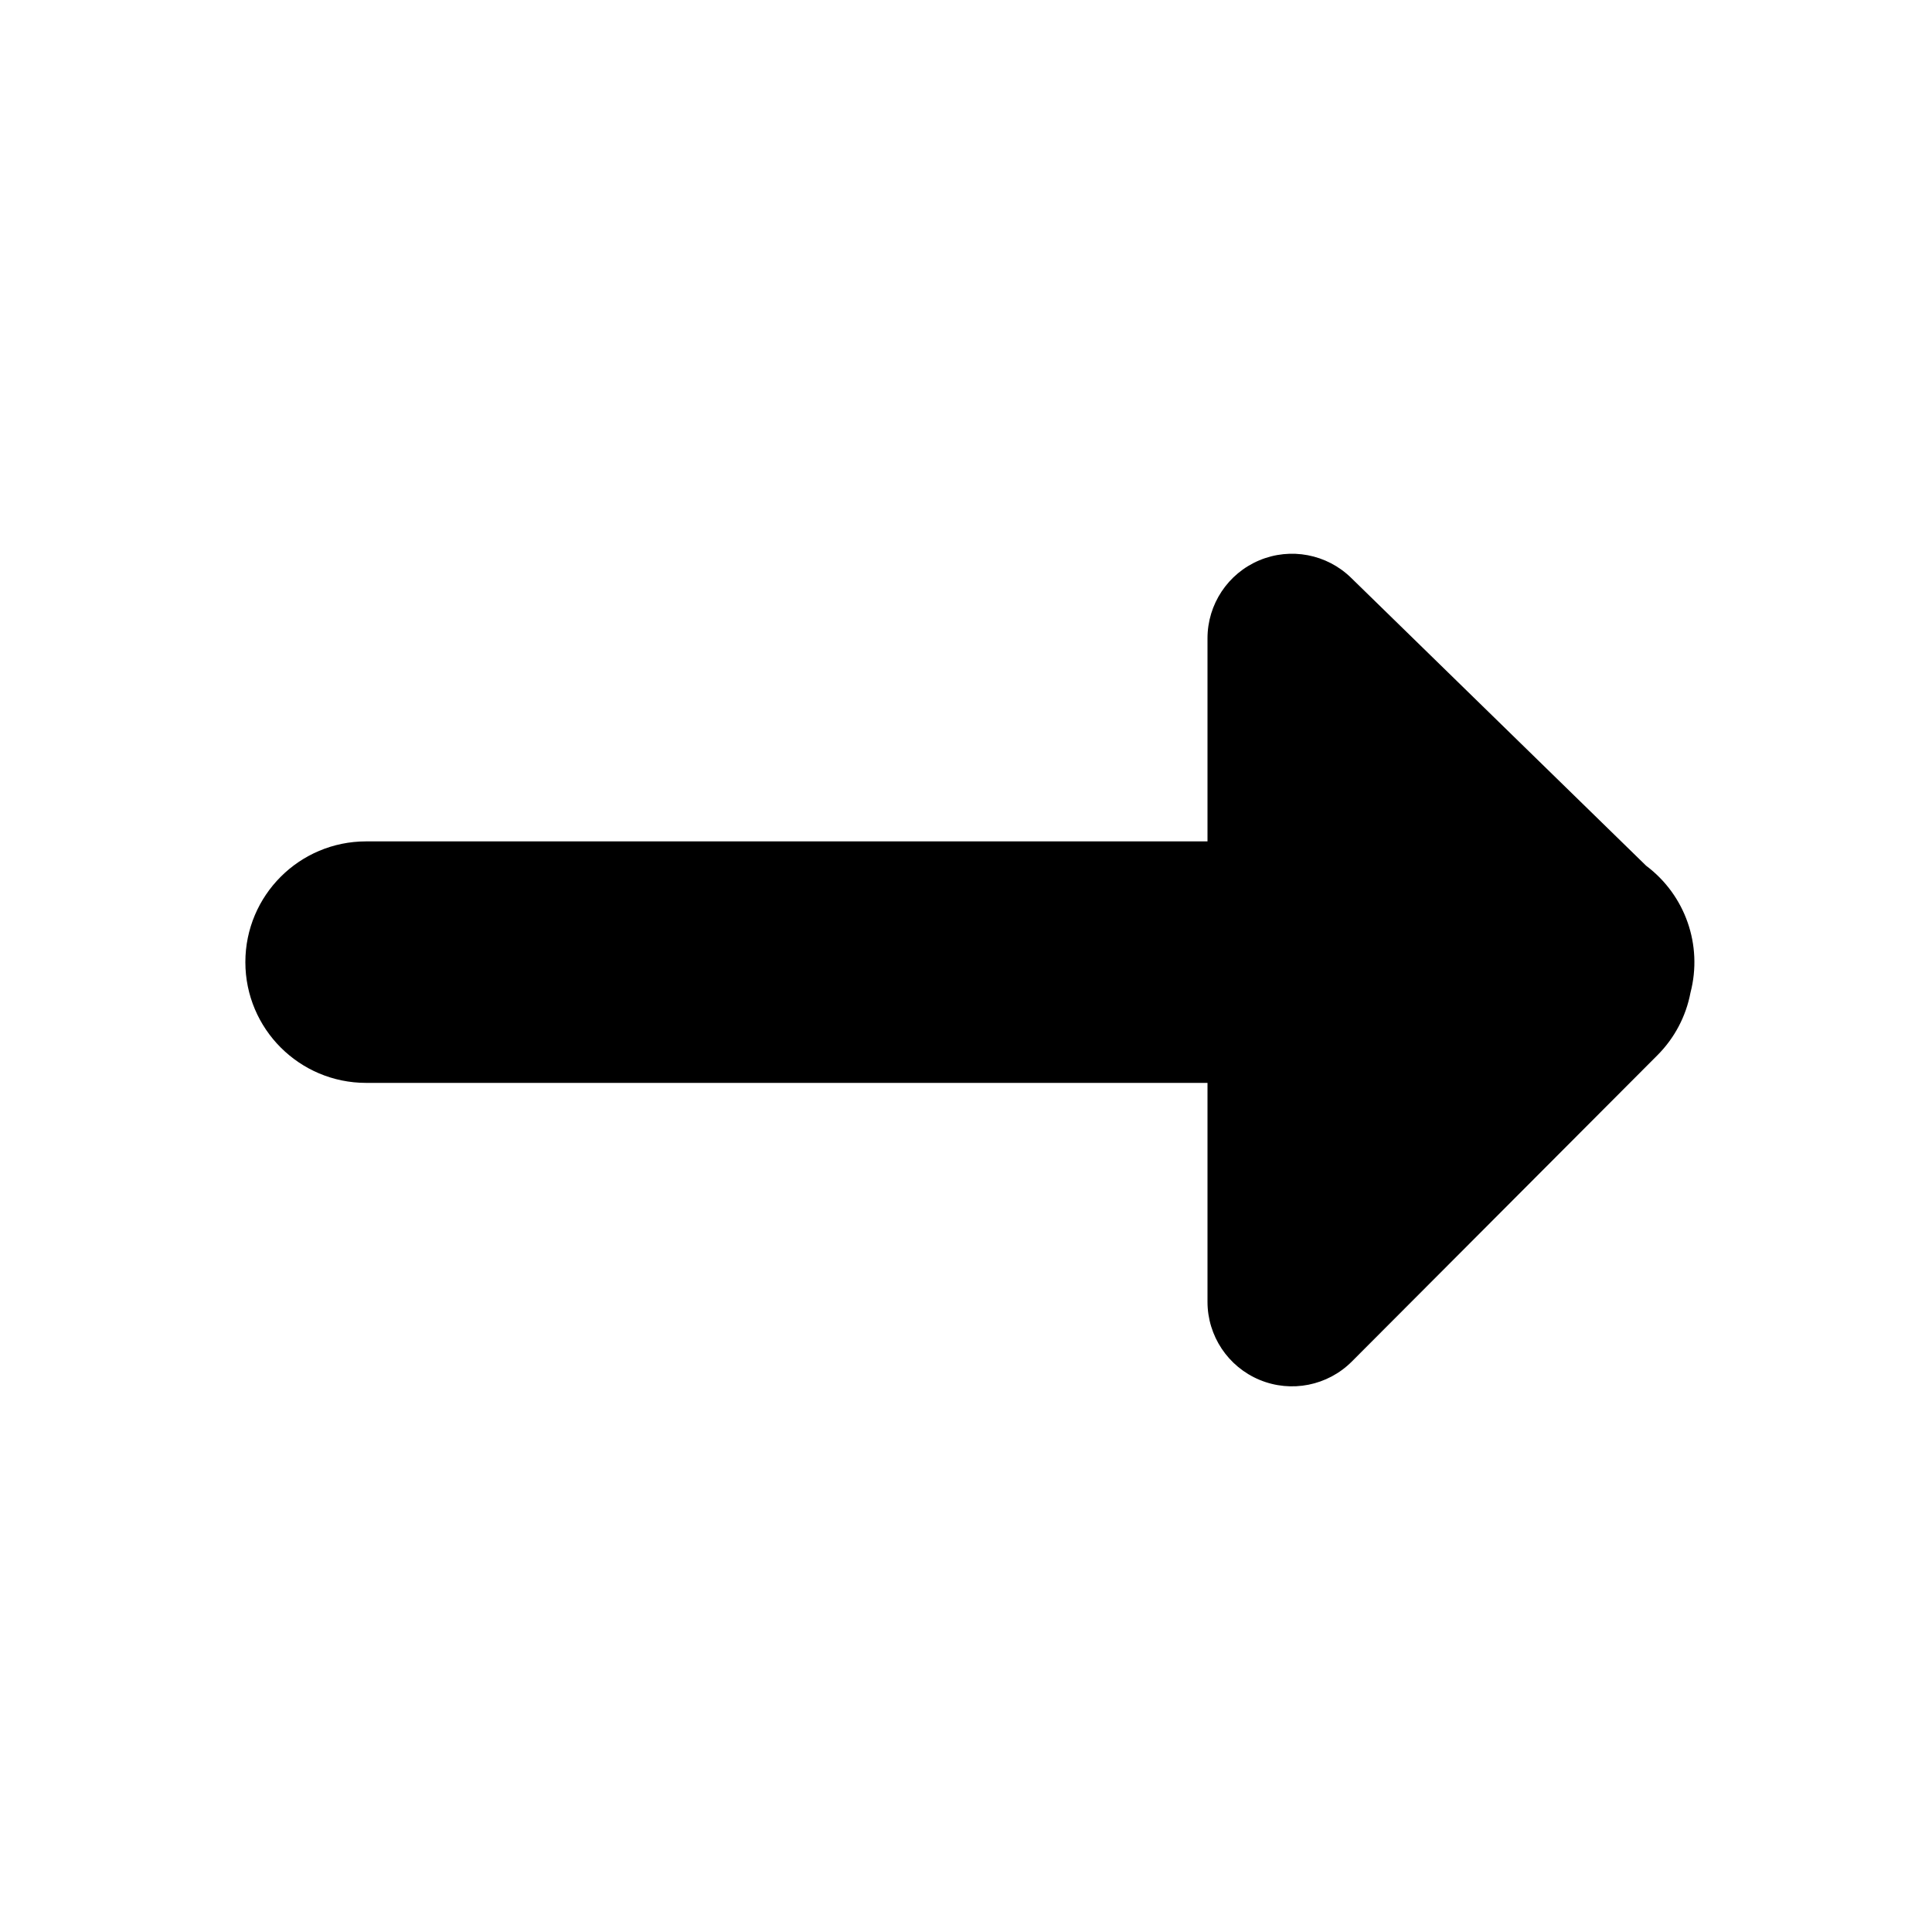
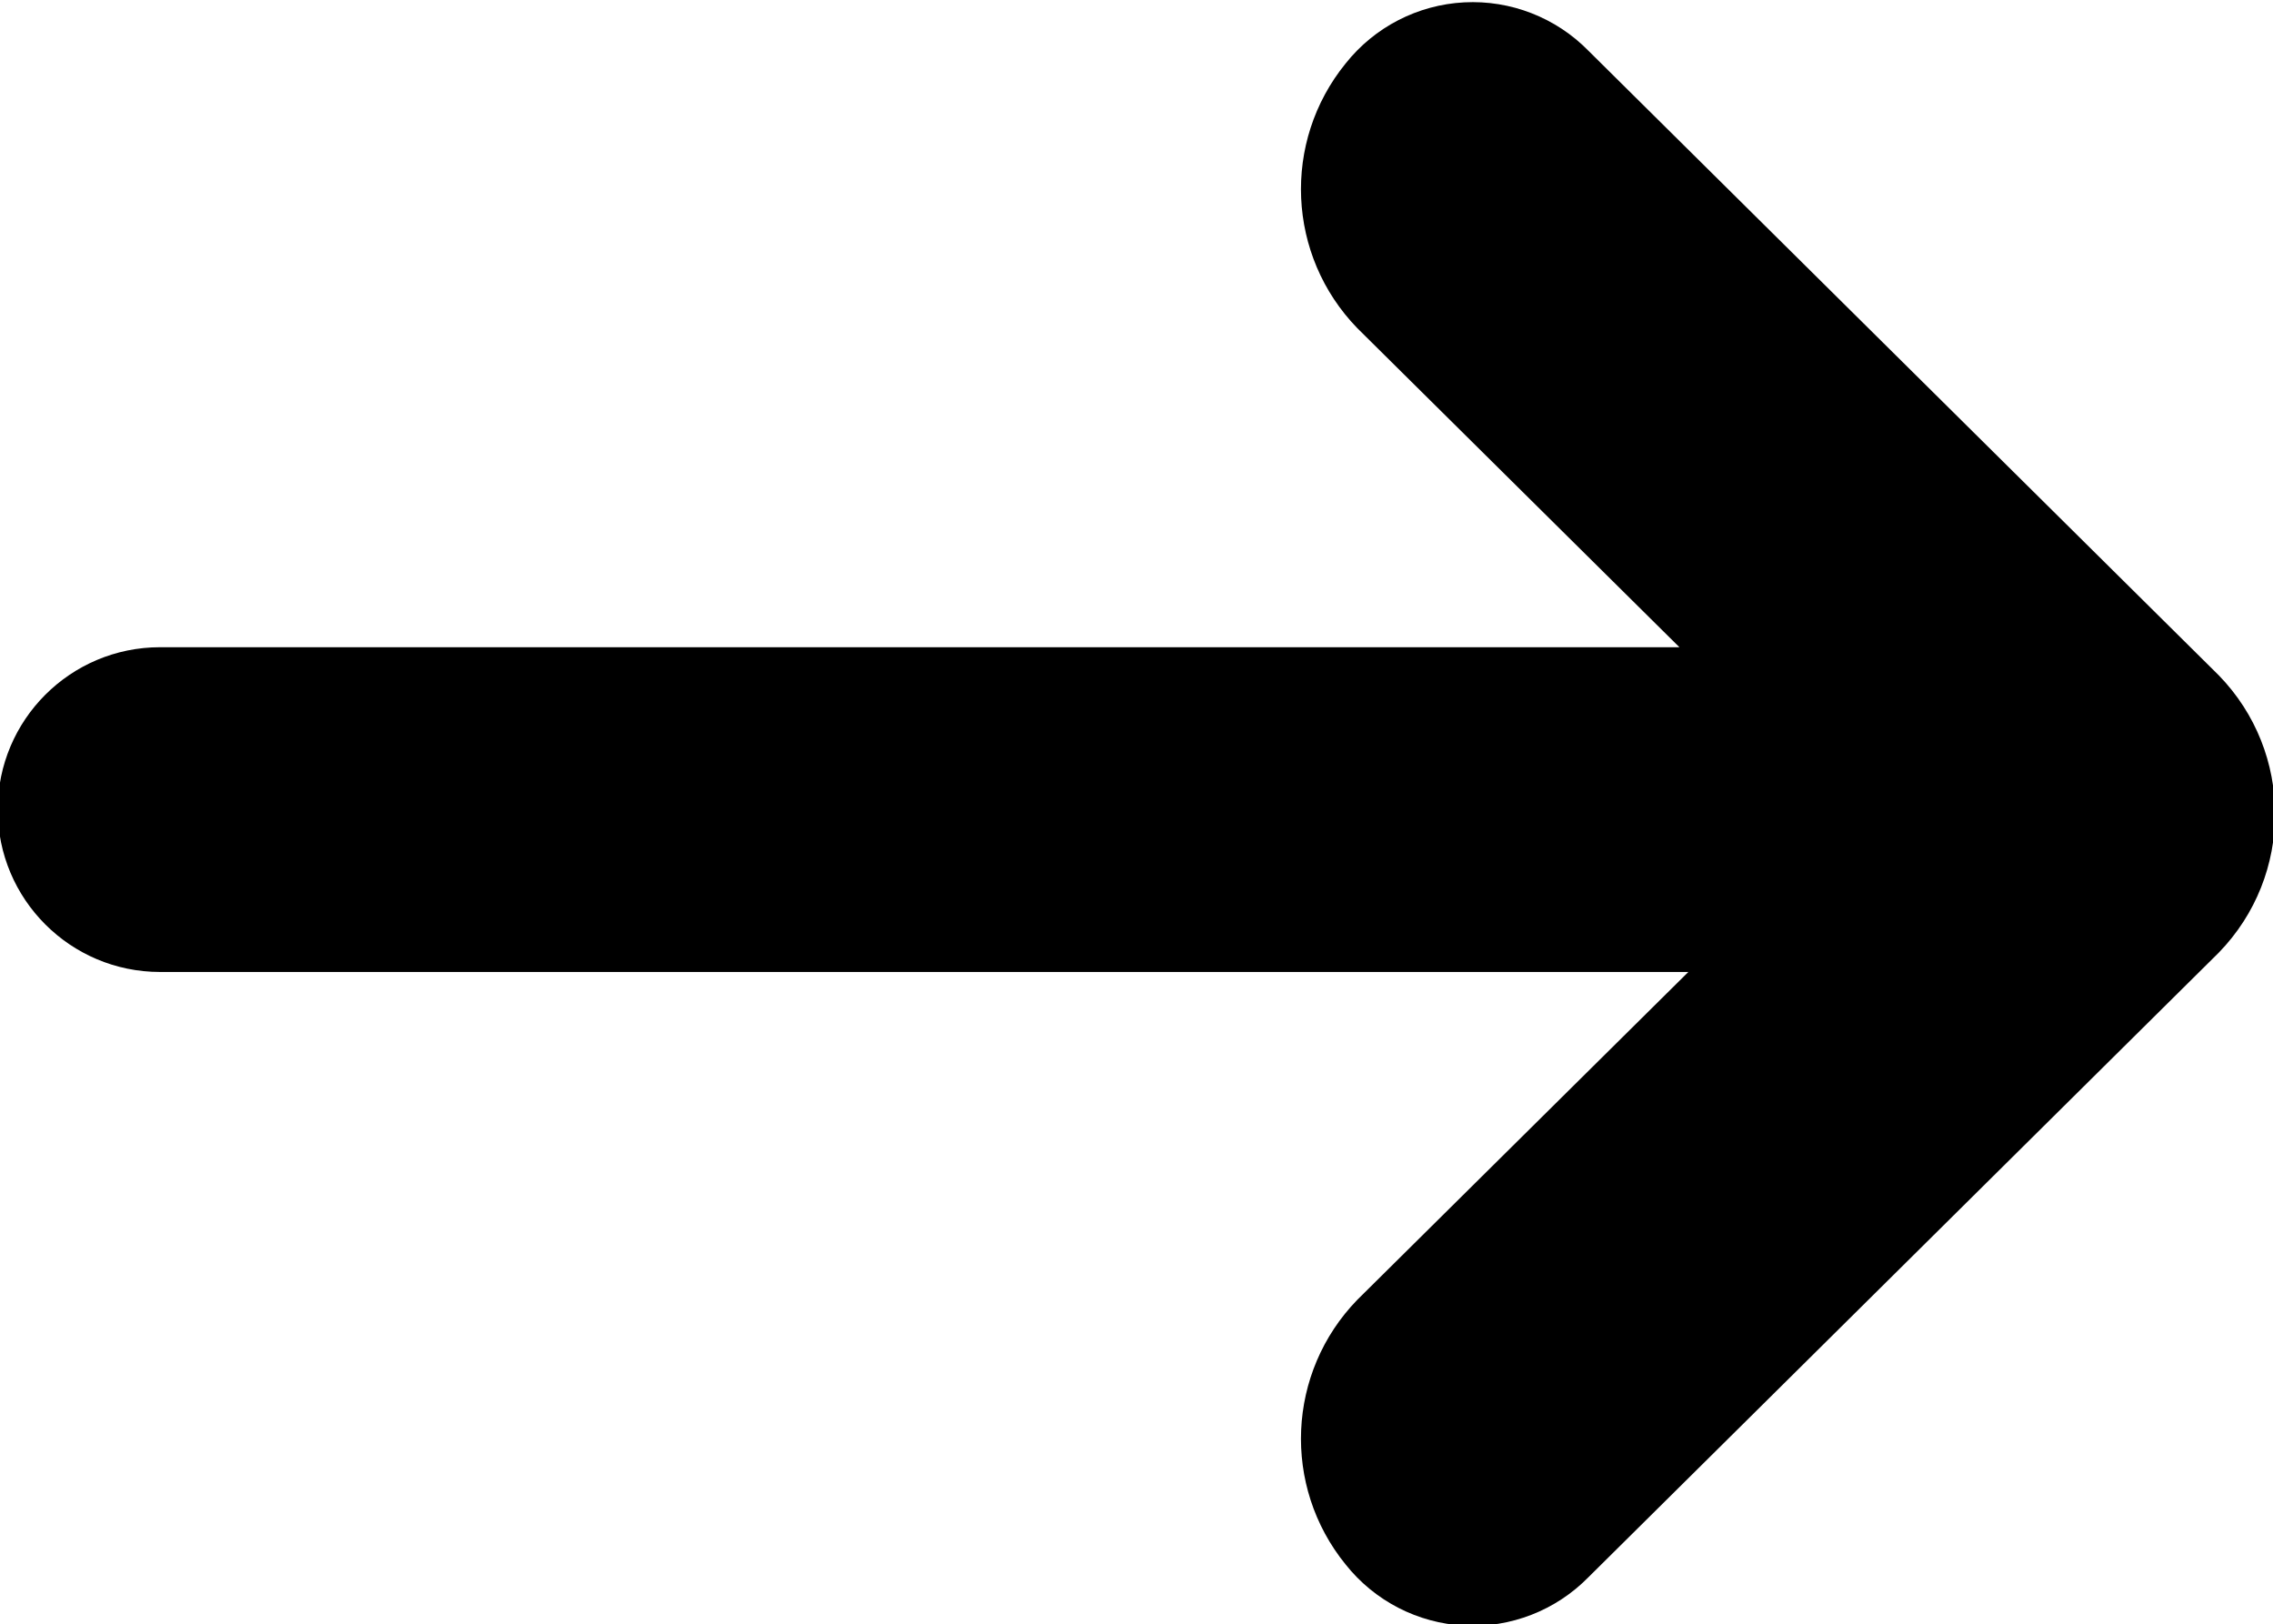
- <svg xmlns="http://www.w3.org/2000/svg" viewBox="0 0 16 16">
-   <g id="small-arrow-right">
-     <path id="base-1" d="M10 8.968H3.032a1 1 0 1 1 0-2H10V5.286a.7.7 0 0 1 1.189-.501l2.444 2.385A.998.998 0 0 1 14 8.22a.995.995 0 0 1-.275.52l-2.53 2.536A.7.7 0 0 1 10 10.78V8.968z" />
+ <svg xmlns="http://www.w3.org/2000/svg" viewBox="0 0 14 10">
+   <g id="small-arrow-right" transform="translate(-1 -3)">
+     <path id="base-1" d="M8.854 1.347L12.7 5.229a.999.999 0 0 1-.078 1.496 1.228 1.228 0 0 1-1.63-.072L8.973 4.614v9.413a1 1 0 1 1-2 0V4.669L5.008 6.653a1.228 1.228 0 0 1-1.63.072.999.999 0 0 1-.078-1.496l3.846-3.882a1.225 1.225 0 0 1 1.708 0z" transform="rotate(90 8 8.013)" />
  </g>
</svg>
